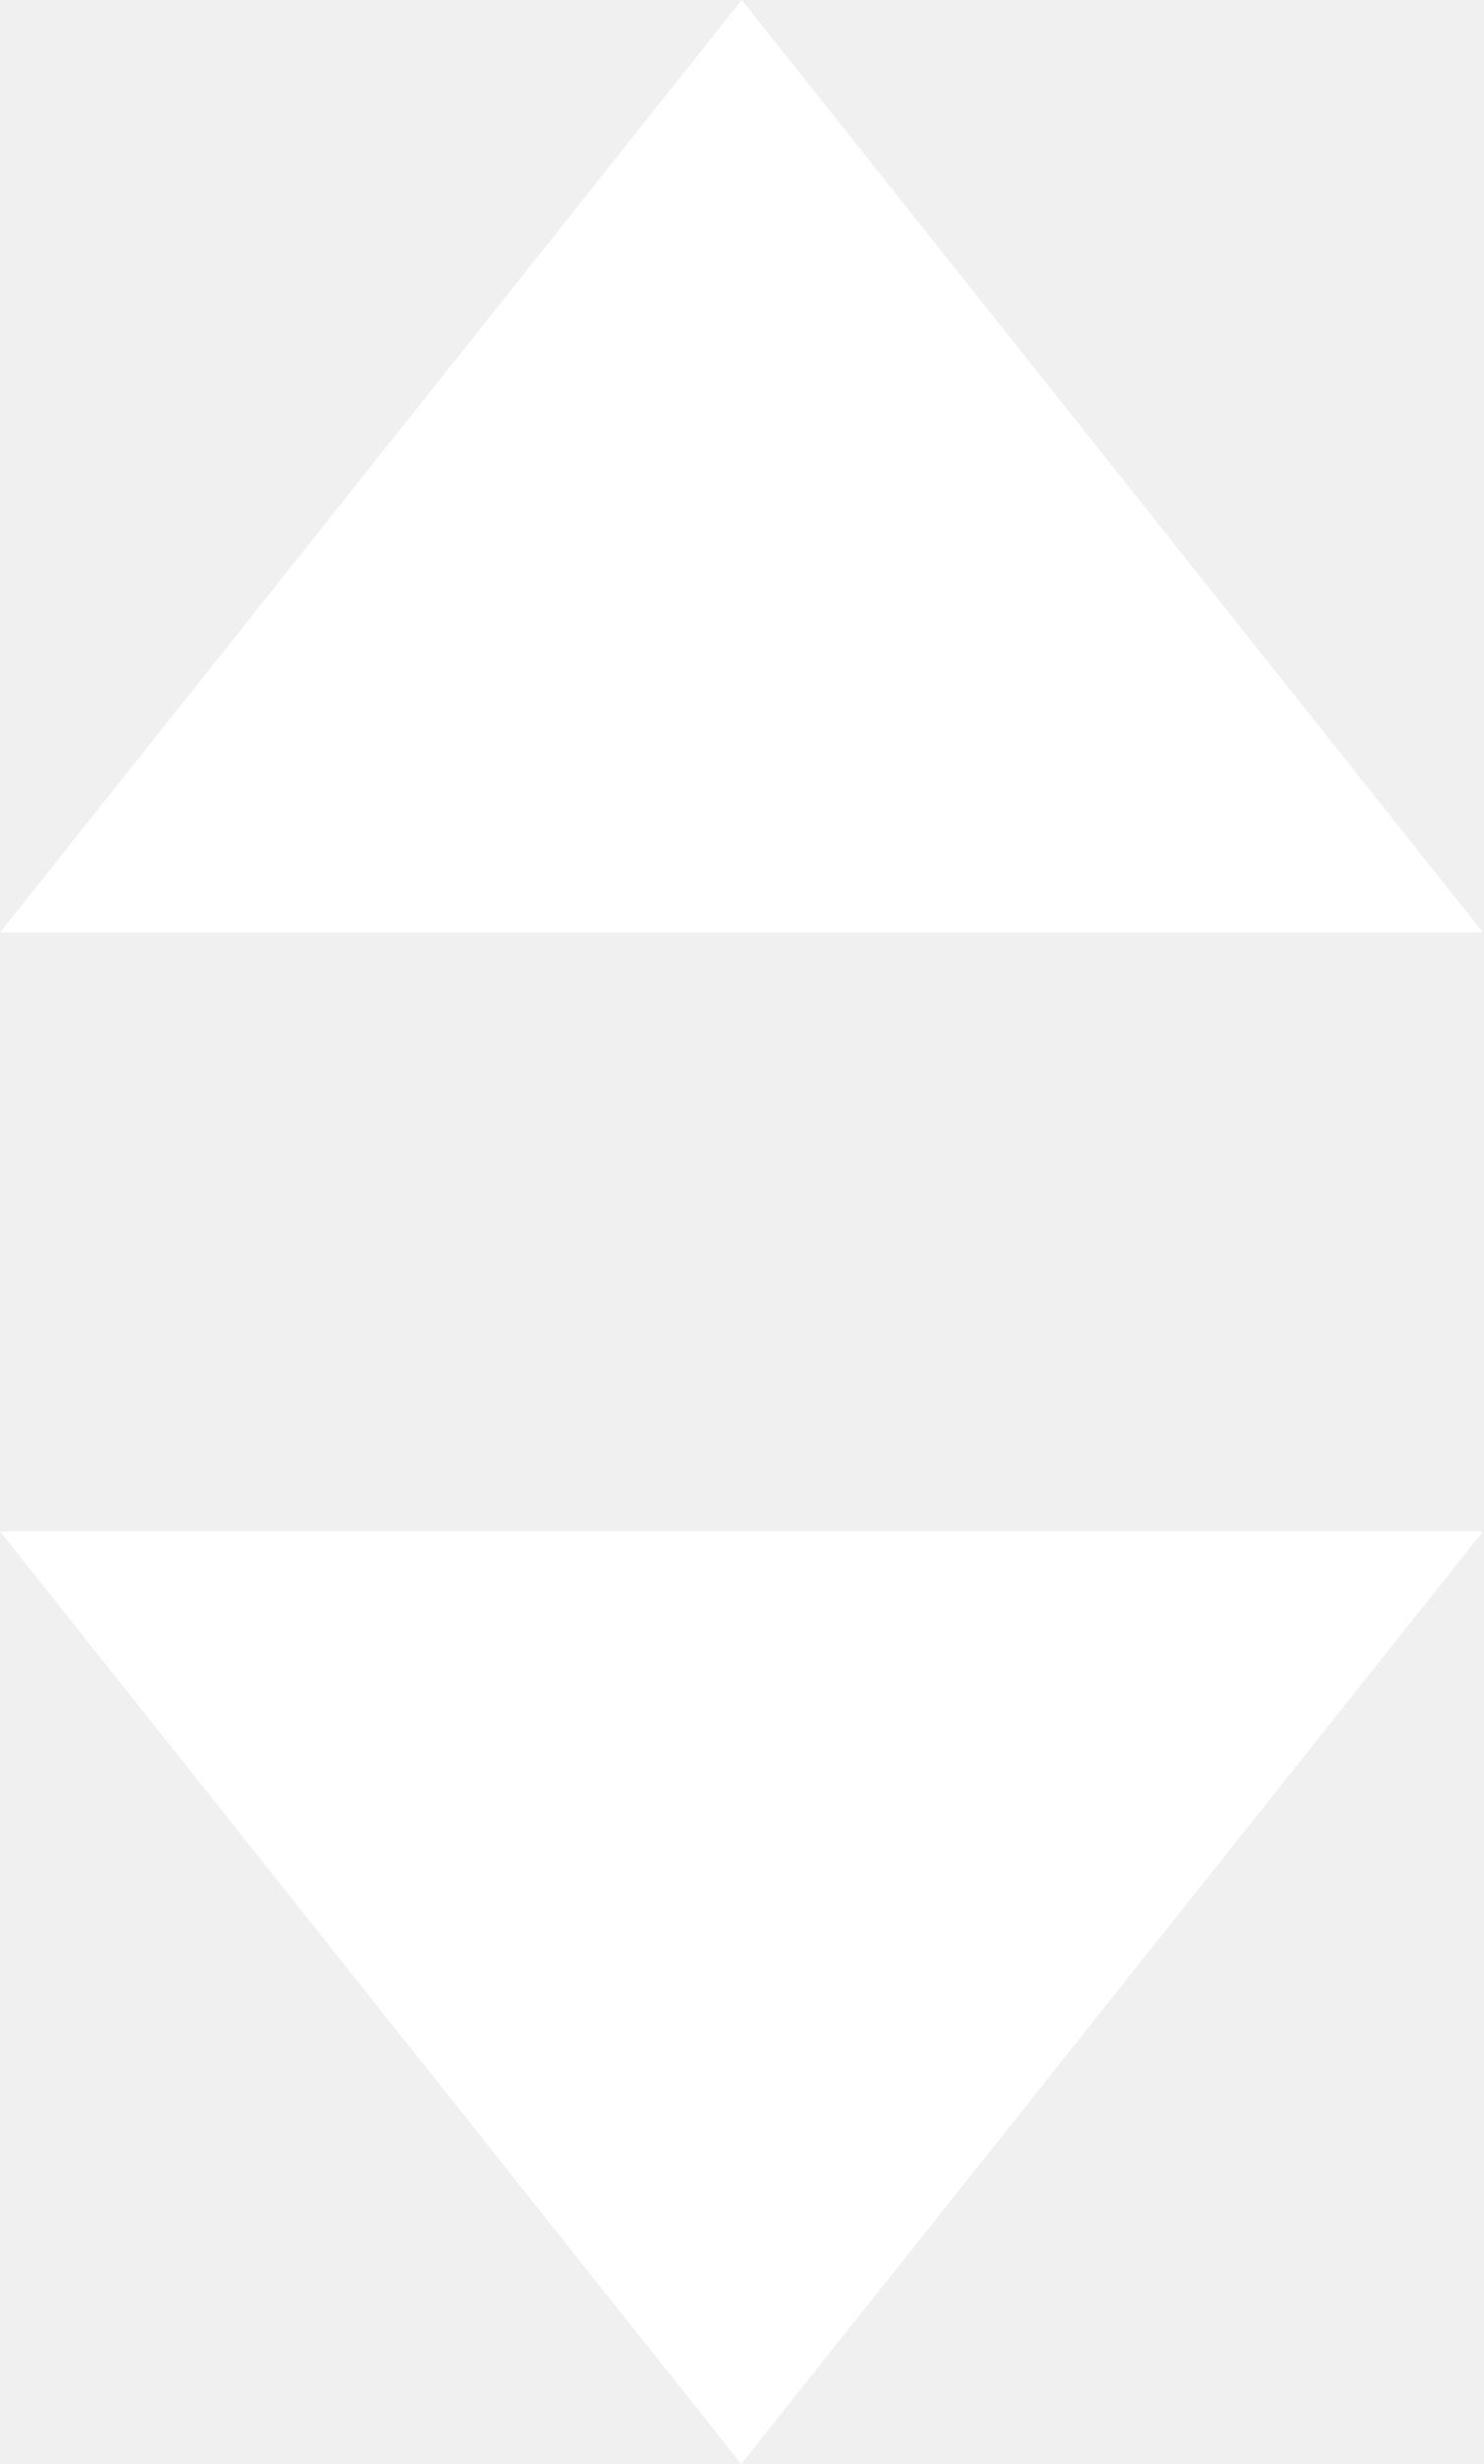
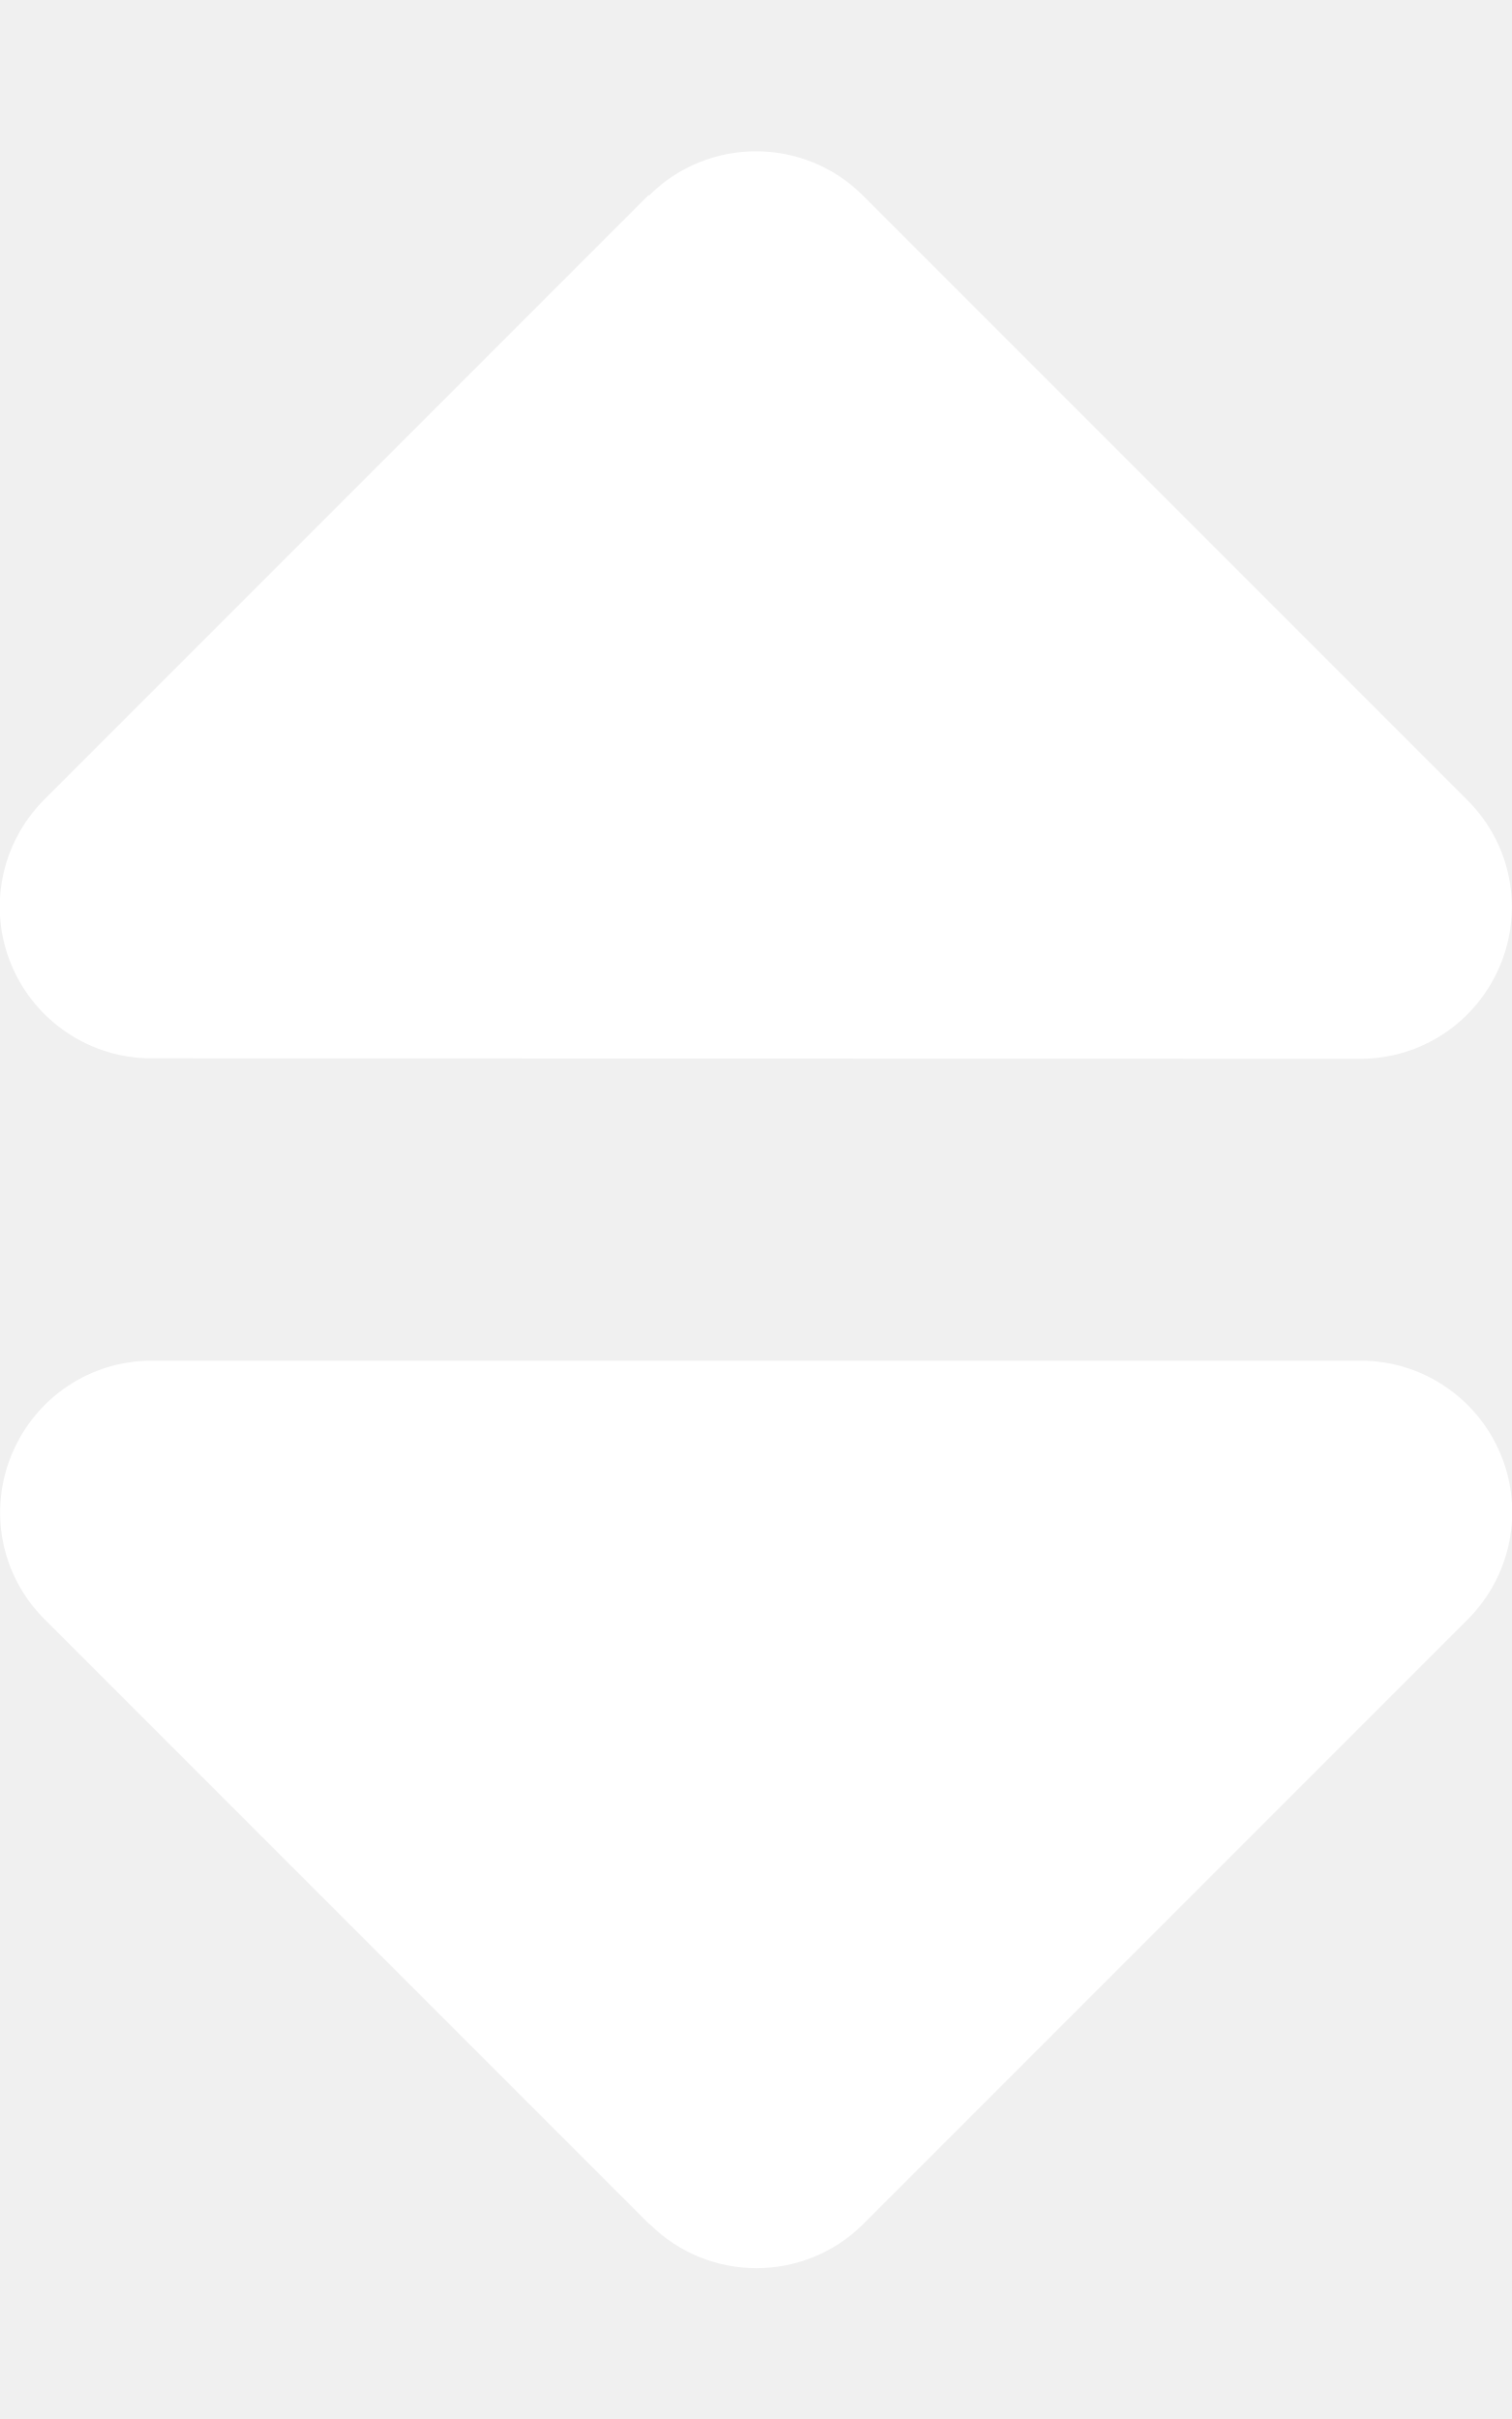
- <svg xmlns="http://www.w3.org/2000/svg" width="11.211" height="18.622" viewBox="0 0 11.211 18.622">
-   <path fill="#FFF" d="M11.211 11.573H0l5.603 7.049 5.608-7.049zM0 7.048h11.211L5.607 0 0 7.048zm0 0" />
+ <svg xmlns="http://www.w3.org/2000/svg" viewBox="0 0 320 512" style="fill: white;">
+   <path d="M137.4 41.4c12.5-12.5 32.8-12.5 45.3 0l128 128c9.2 9.2 11.9 22.9 6.9 34.9s-16.6 19.8-29.6 19.8L32 224c-12.9 0-24.6-7.8-29.6-19.8s-2.2-25.7 6.9-34.9l128-128zm0 429.3l-128-128c-9.2-9.2-11.9-22.9-6.9-34.9s16.6-19.8 29.6-19.8l256 0c12.9 0 24.6 7.8 29.6 19.8s2.2 25.7-6.9 34.9l-128 128c-12.5 12.5-32.8 12.5-45.3 0z" />
</svg>
